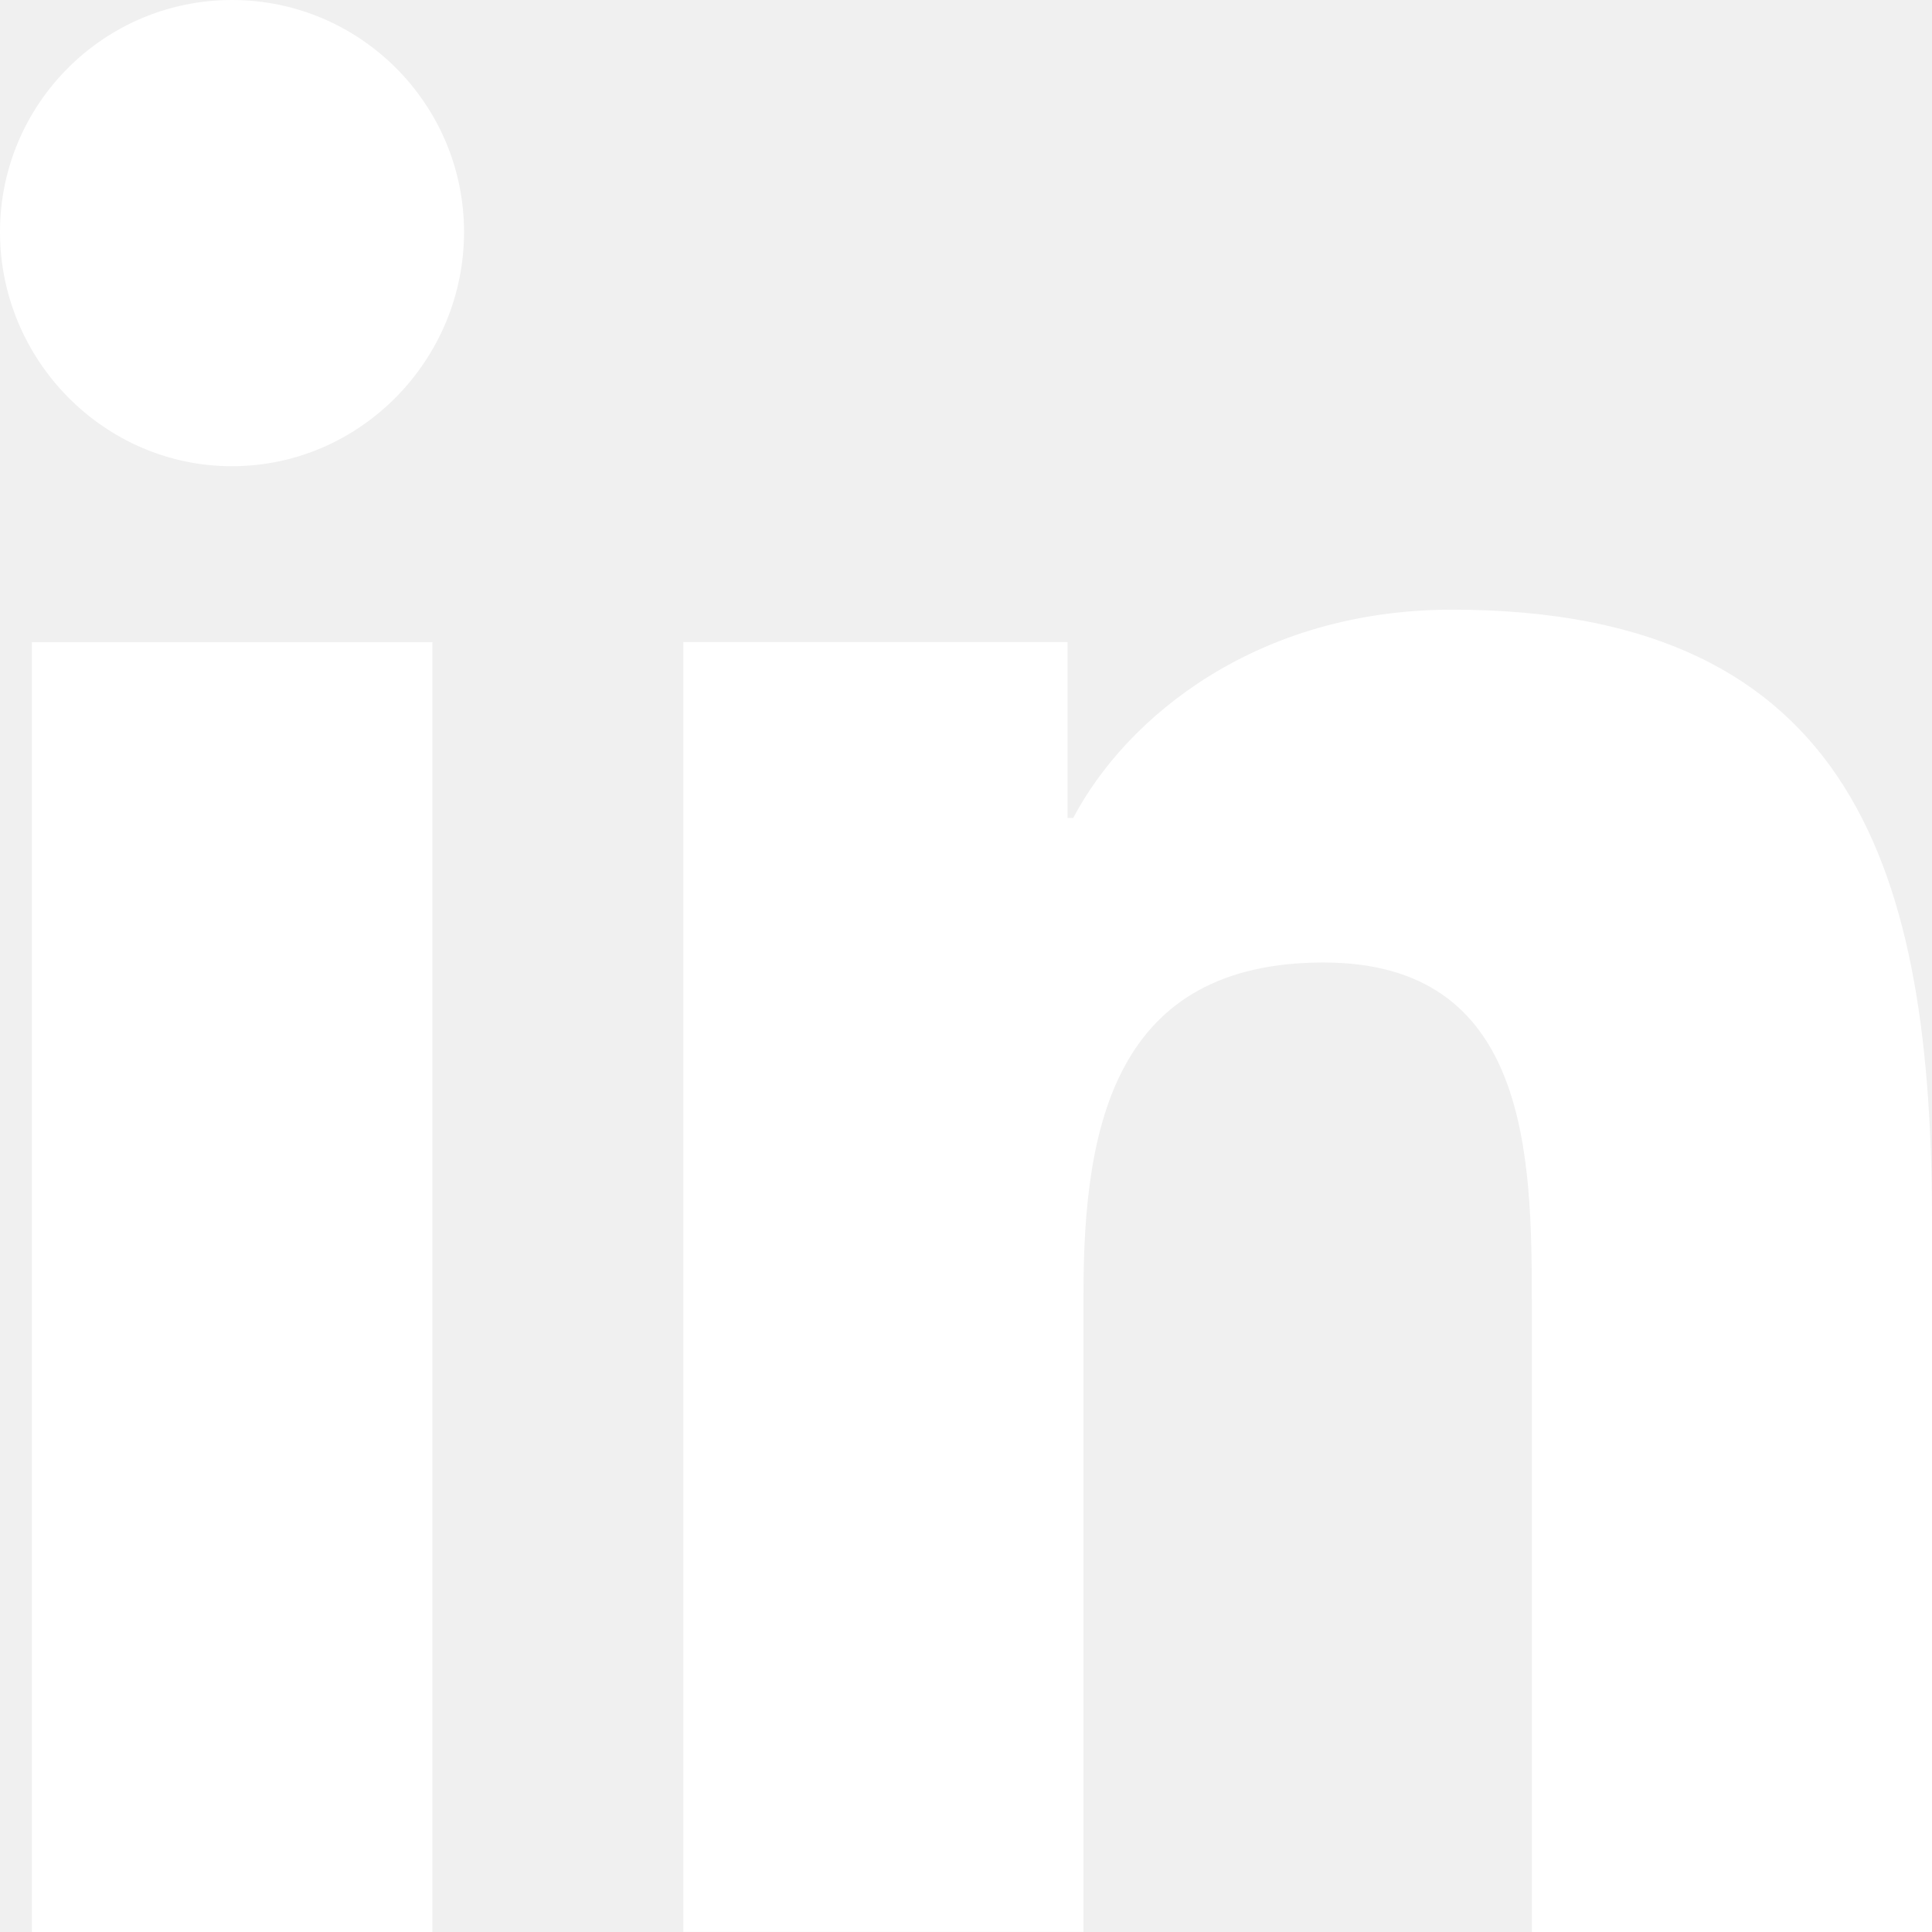
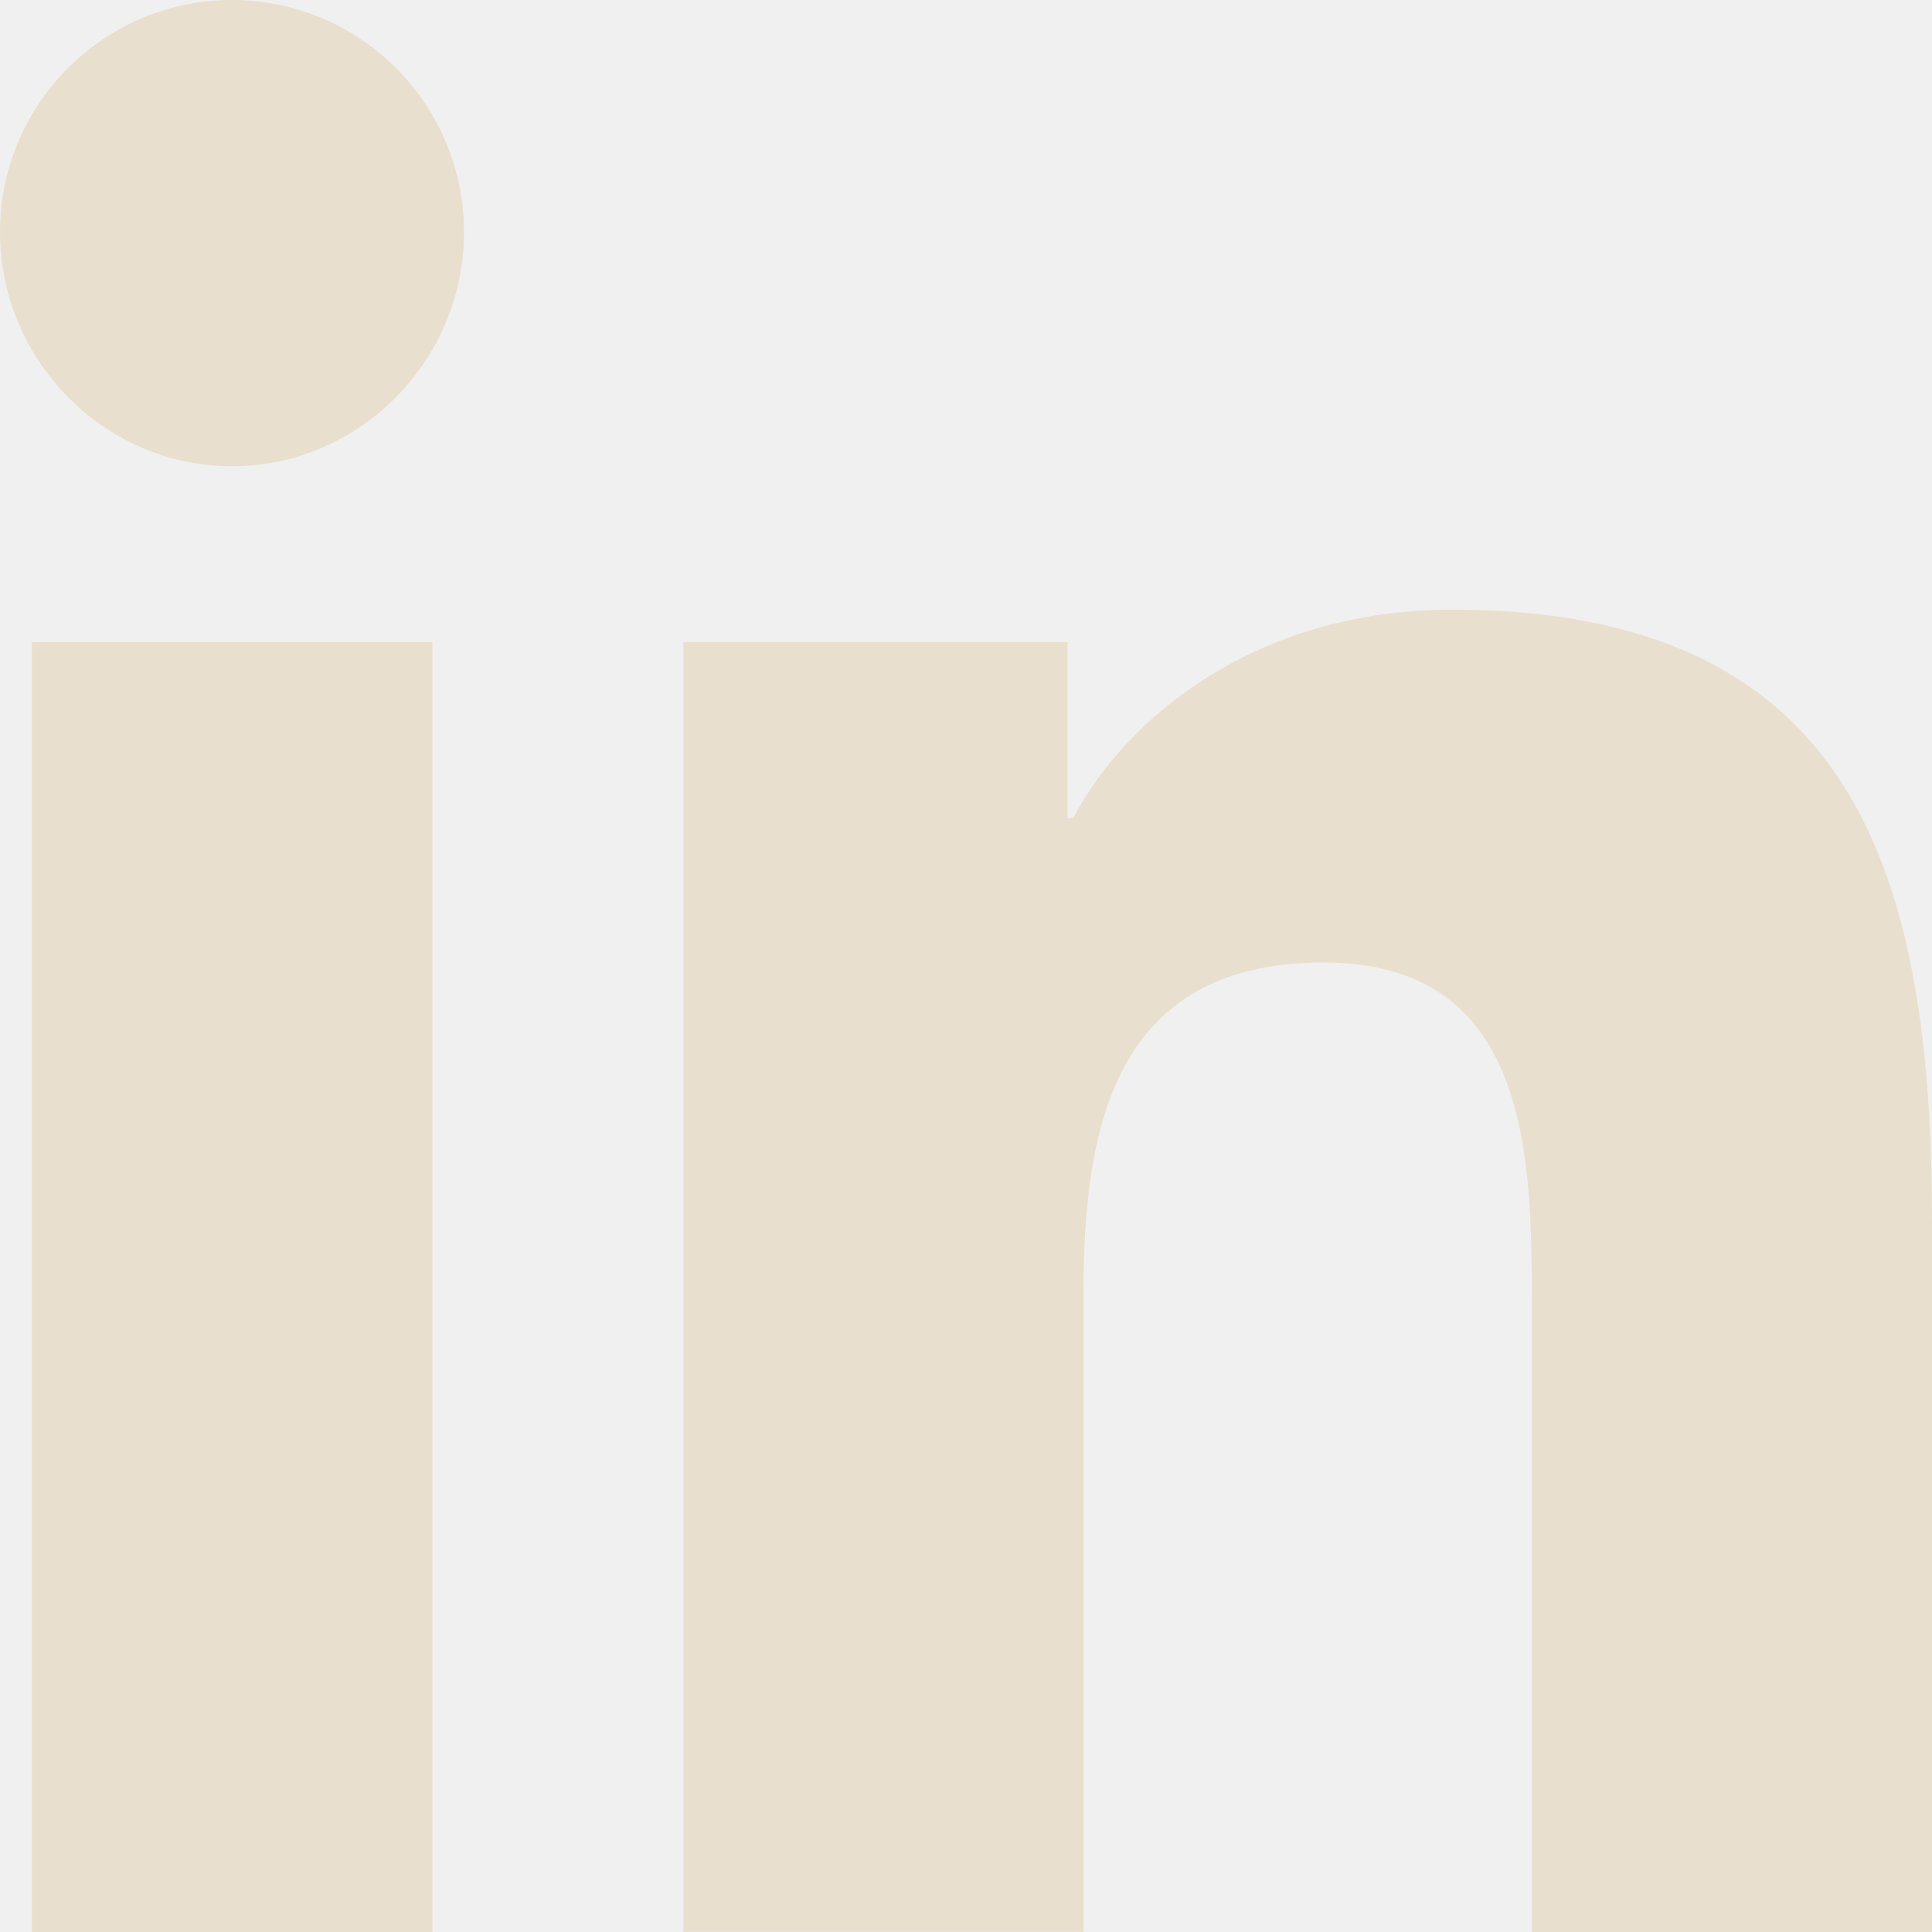
<svg xmlns="http://www.w3.org/2000/svg" width="16" height="16" viewBox="0 0 16 16" fill="none">
-   <path d="M15.996 16V15.999H16V10.131C16 7.261 15.382 5.049 12.026 5.049C10.413 5.049 9.33 5.935 8.888 6.774H8.841V5.317H5.659V15.999H8.973V10.71C8.973 9.317 9.237 7.971 10.961 7.971C12.661 7.971 12.686 9.56 12.686 10.799V16H15.996Z" fill="white" />
-   <path d="M0.264 5.318H3.581V16H0.264V5.318Z" fill="white" />
-   <path d="M1.921 0C0.861 0 0 0.861 0 1.921C0 2.982 0.861 3.861 1.921 3.861C2.982 3.861 3.843 2.982 3.843 1.921C3.842 0.861 2.981 0 1.921 0V0Z" fill="white" />
+   <path d="M15.996 16V15.999H16V10.131C16 7.261 15.382 5.049 12.026 5.049C10.413 5.049 9.33 5.935 8.888 6.774H8.841V5.317H5.659V15.999H8.973V10.71C8.973 9.317 9.237 7.971 10.961 7.971C12.661 7.971 12.686 9.56 12.686 10.799V16H15.996Z" fill="#e9dfce" />
+   <path d="M0.264 5.318H3.581V16H0.264V5.318Z" fill="#e9dfce" />
+   <path d="M1.921 0C0.861 0 0 0.861 0 1.921C0 2.982 0.861 3.861 1.921 3.861C2.982 3.861 3.843 2.982 3.843 1.921C3.842 0.861 2.981 0 1.921 0V0Z" fill="#e9dfce" />
</svg>
